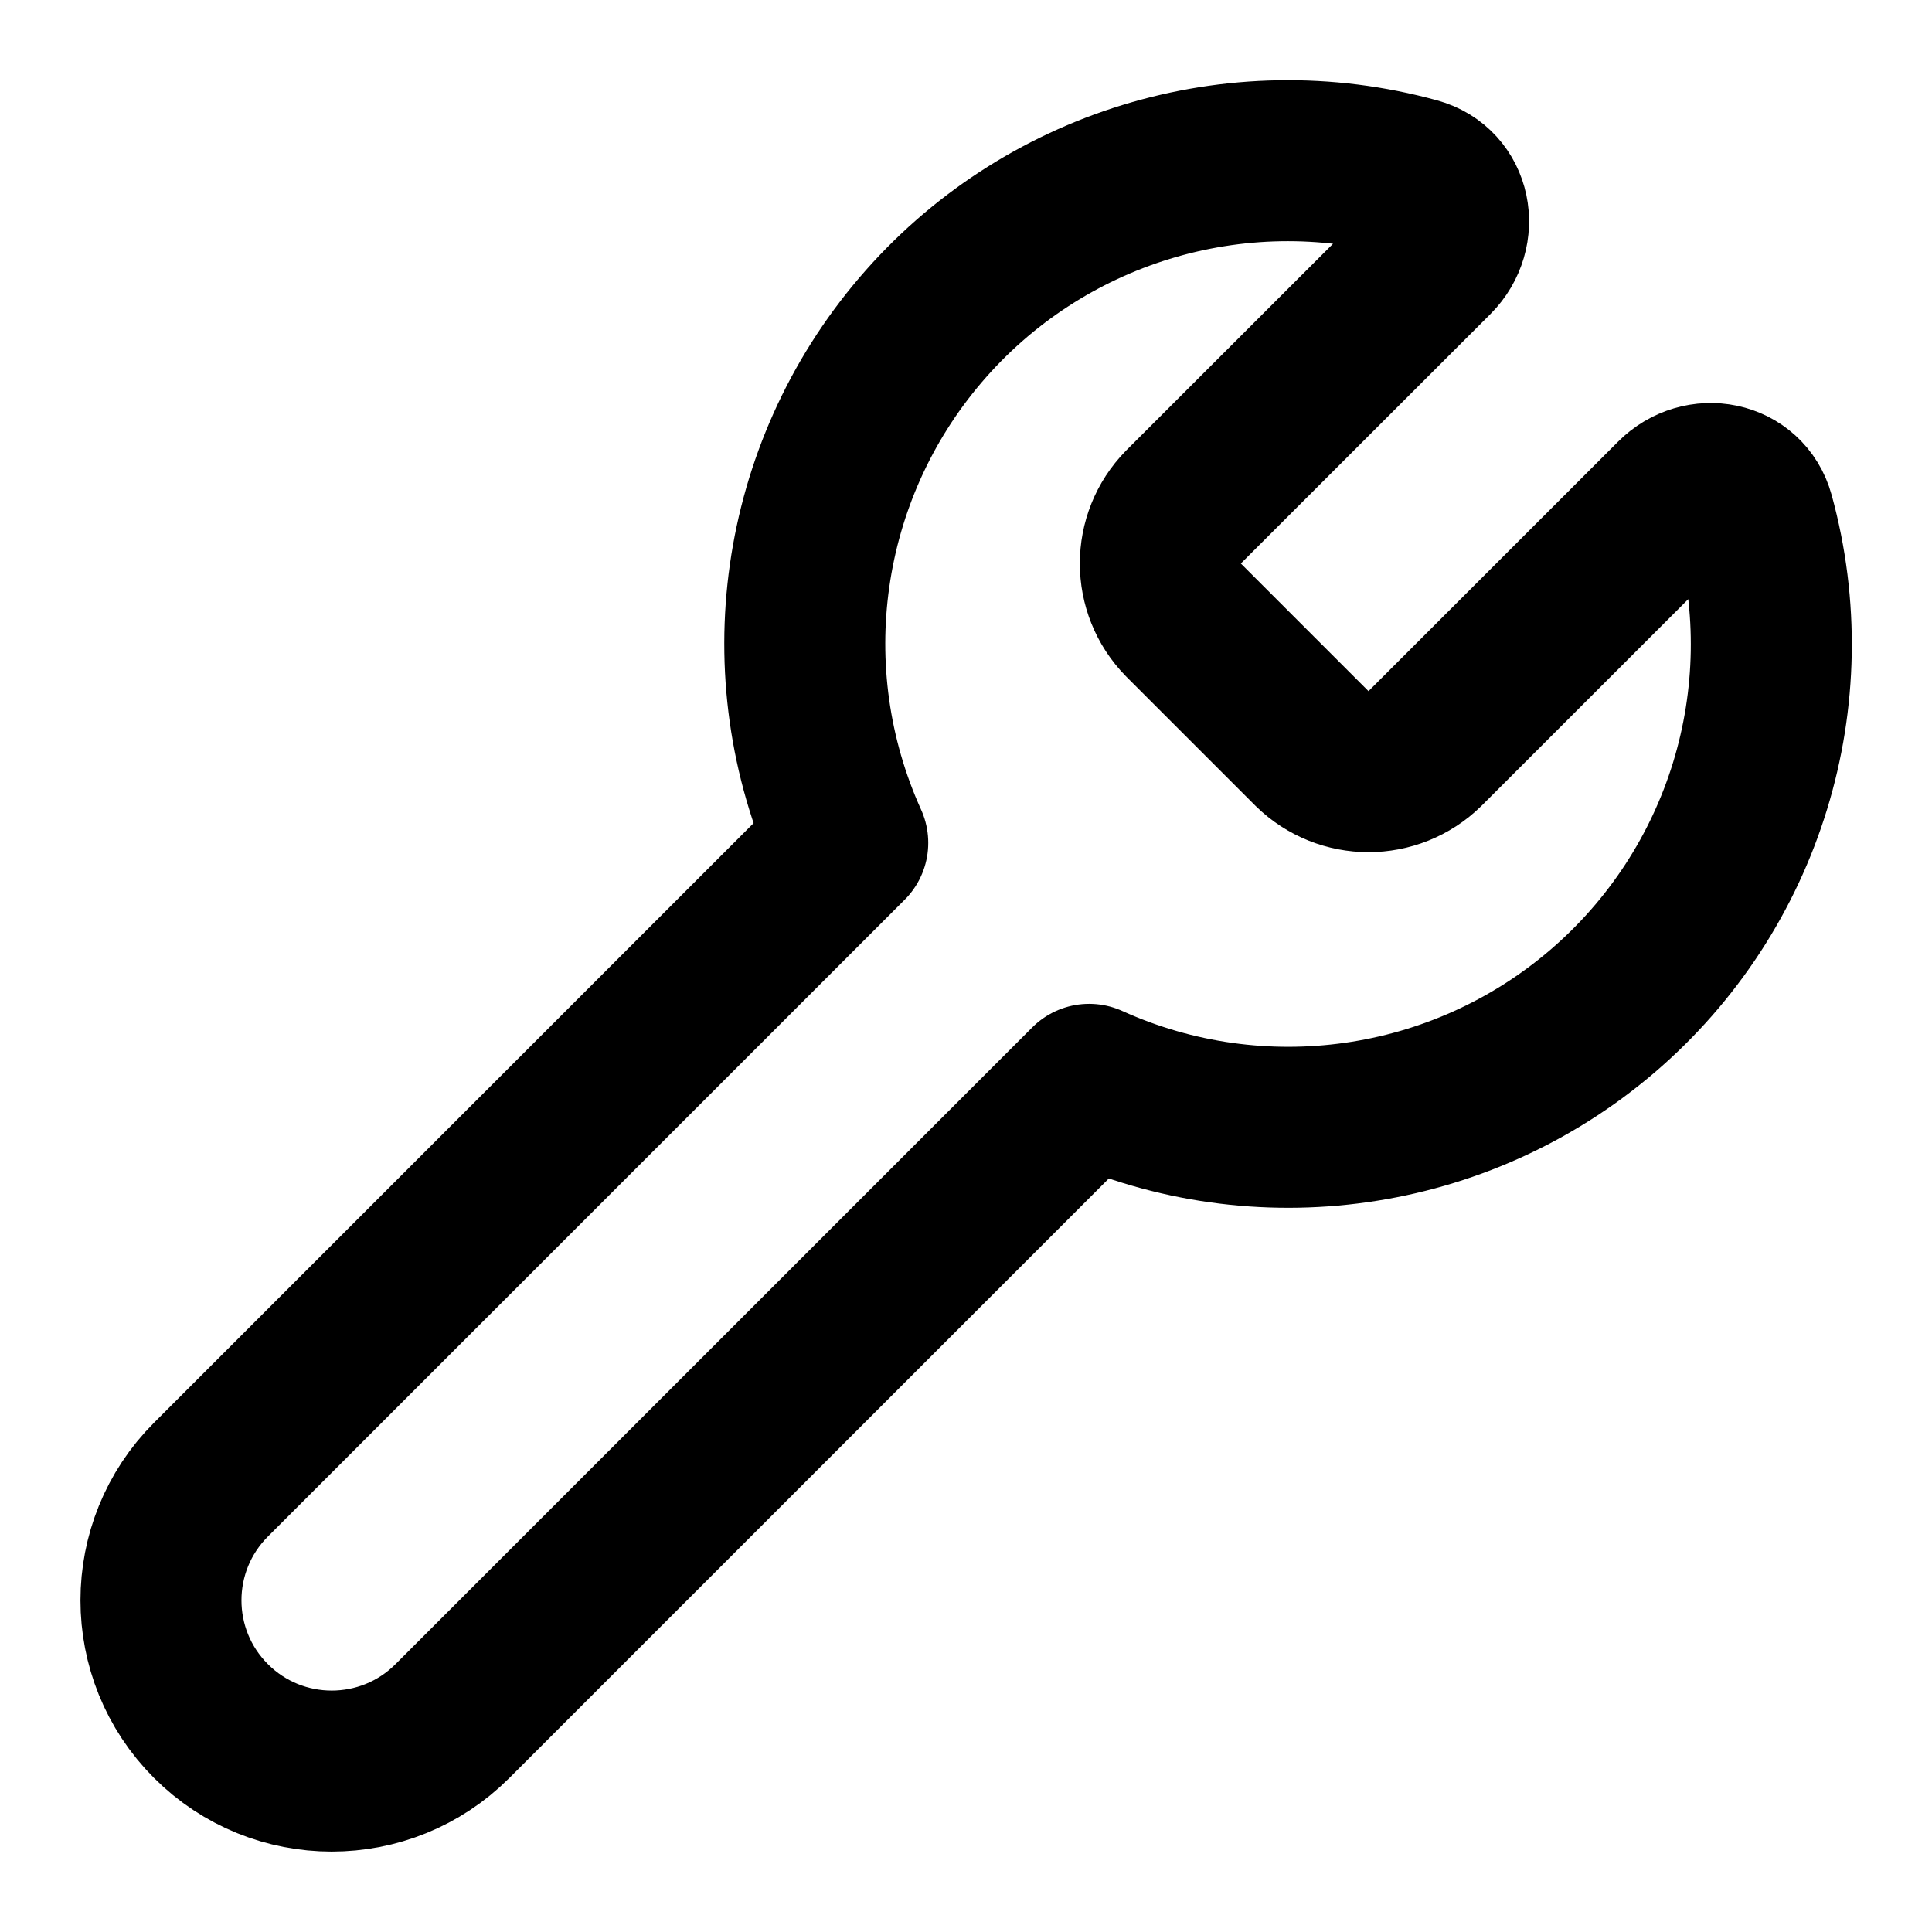
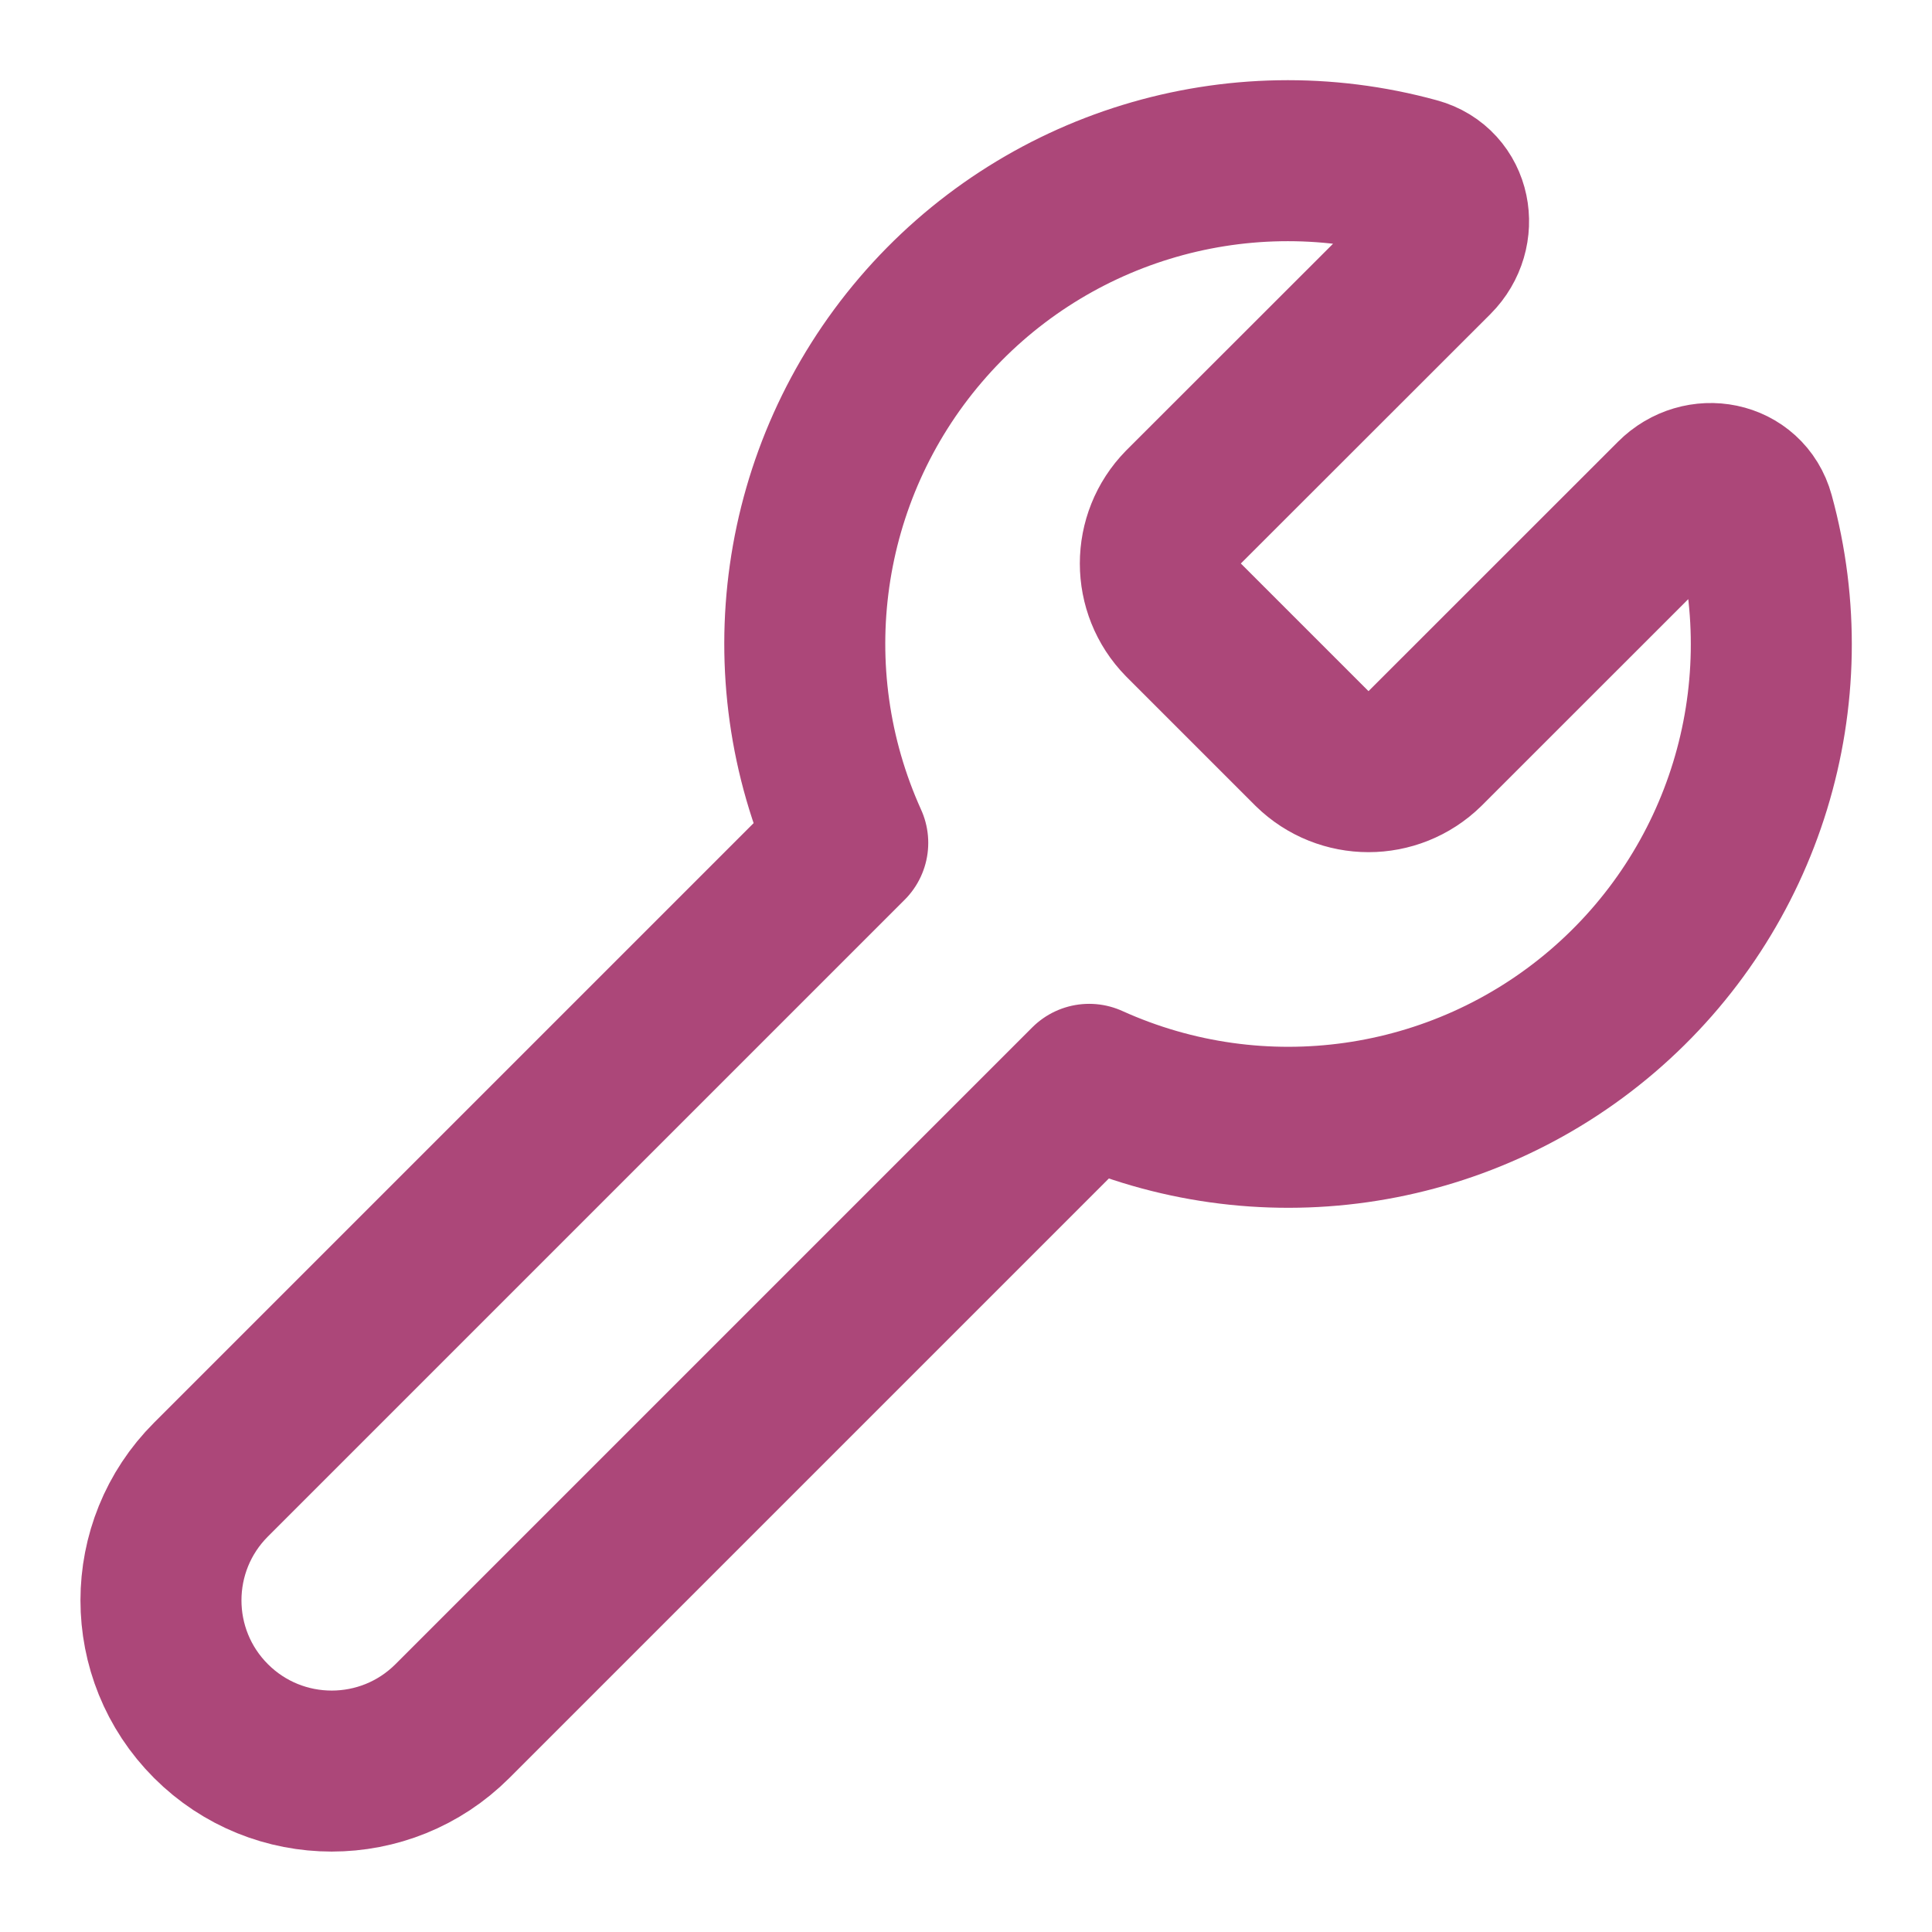
- <svg xmlns="http://www.w3.org/2000/svg" width="24" height="24" viewBox="0 0 24 24" fill="none" stroke="currentColor" stroke-width="2" stroke-linecap="round" stroke-linejoin="round" class="lucide lucide-wrench preview-icon">
+ <svg xmlns="http://www.w3.org/2000/svg" width="24" height="24" viewBox="0 0 24 24" fill="none" stroke="#AC4779" stroke-width="2" stroke-linecap="round" stroke-linejoin="round" class="lucide lucide-wrench preview-icon">
  <path d="M14.7 6.3a1 1 0 0 0 0 1.4l1.6 1.6a1 1 0 0 0 1.4 0l3.106-3.105c.32-.322.863-.22.983.218a6 6 0 0 1-8.259 7.057l-7.91 7.91a1 1 0 0 1-2.999-3l7.91-7.91a6 6 0 0 1 7.057-8.259c.438.12.54.662.219.984z" />
</svg>
